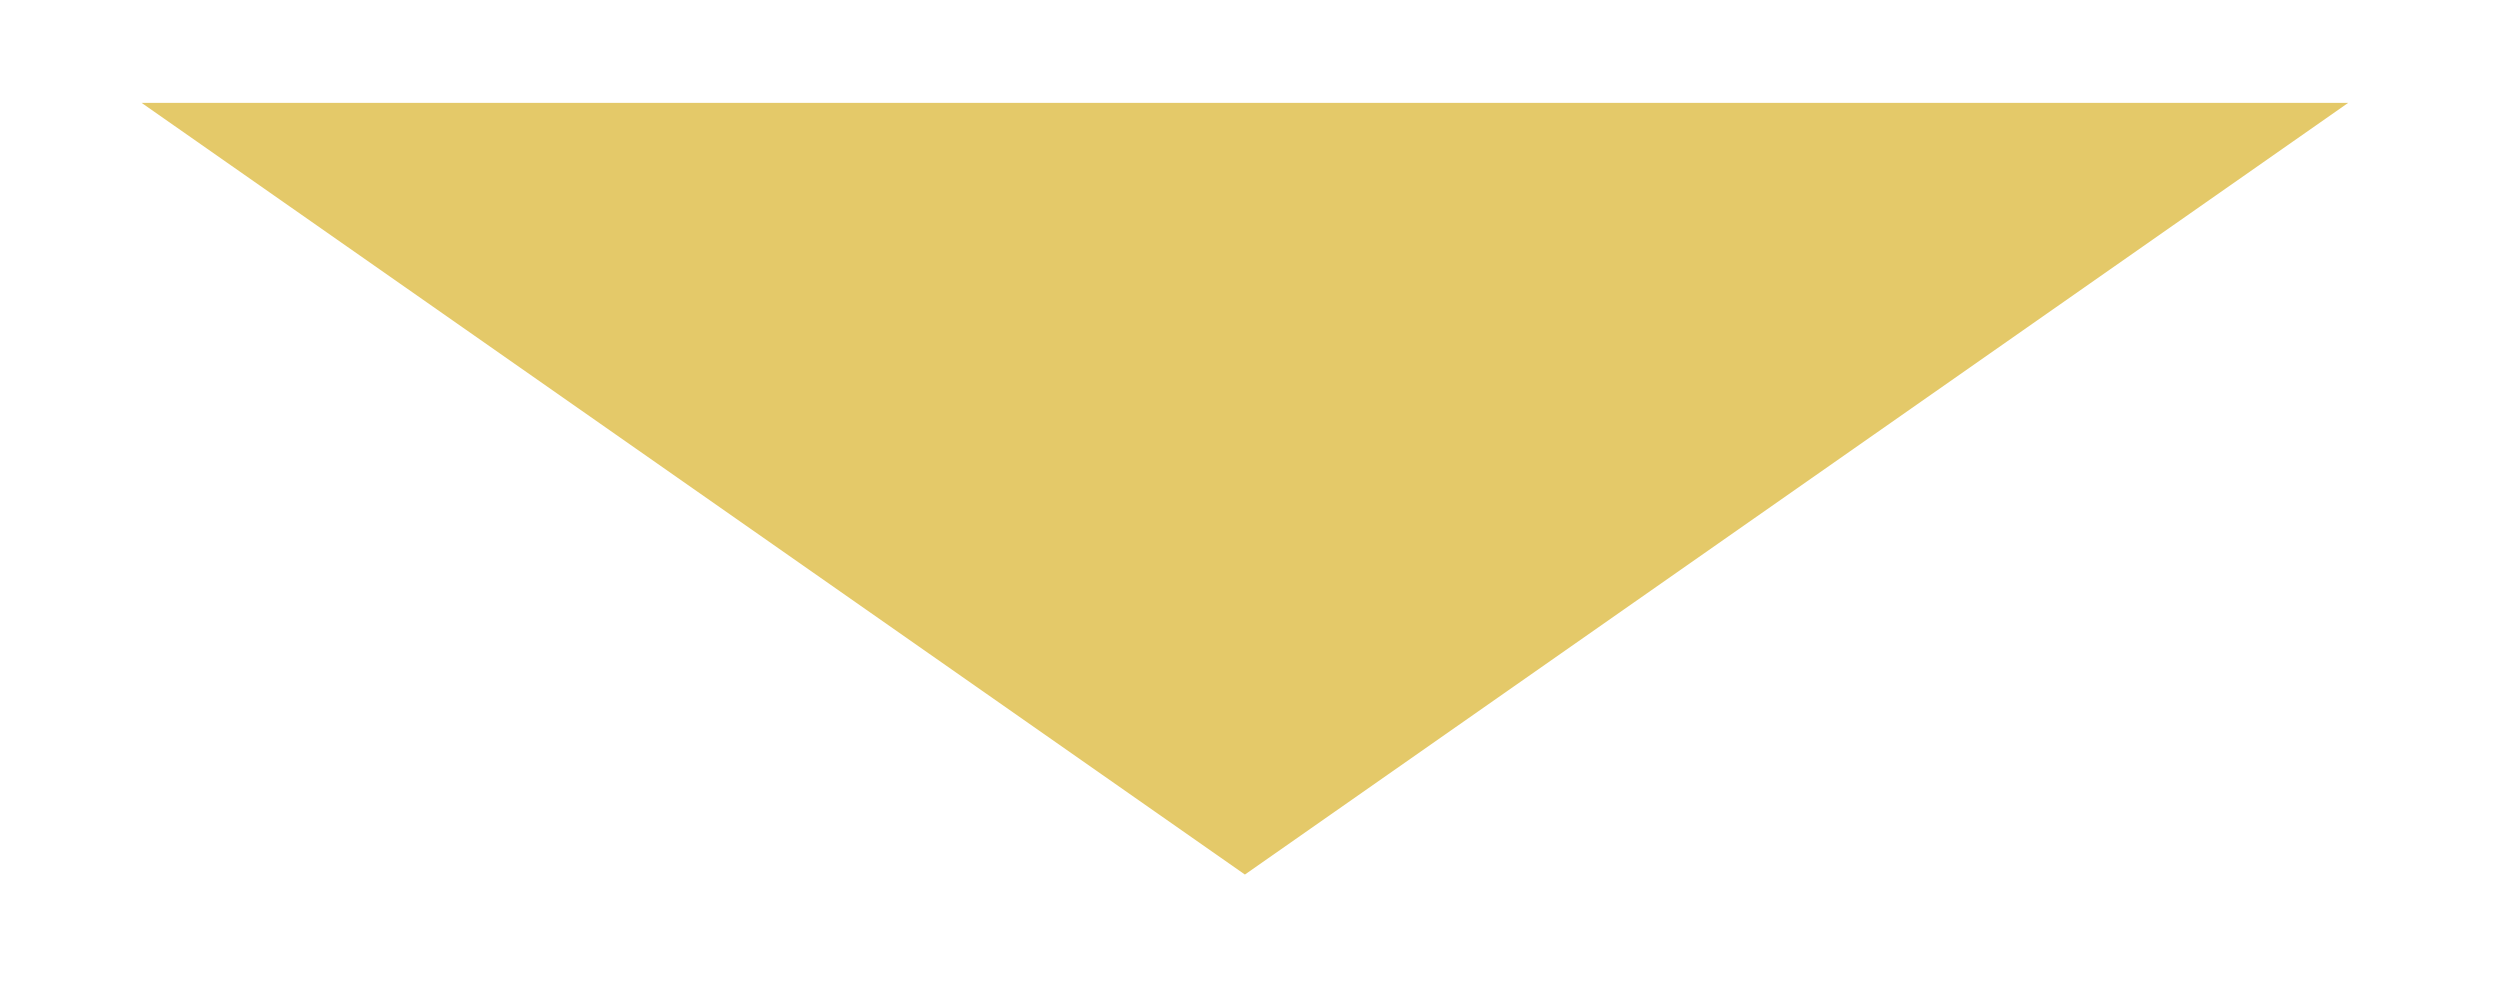
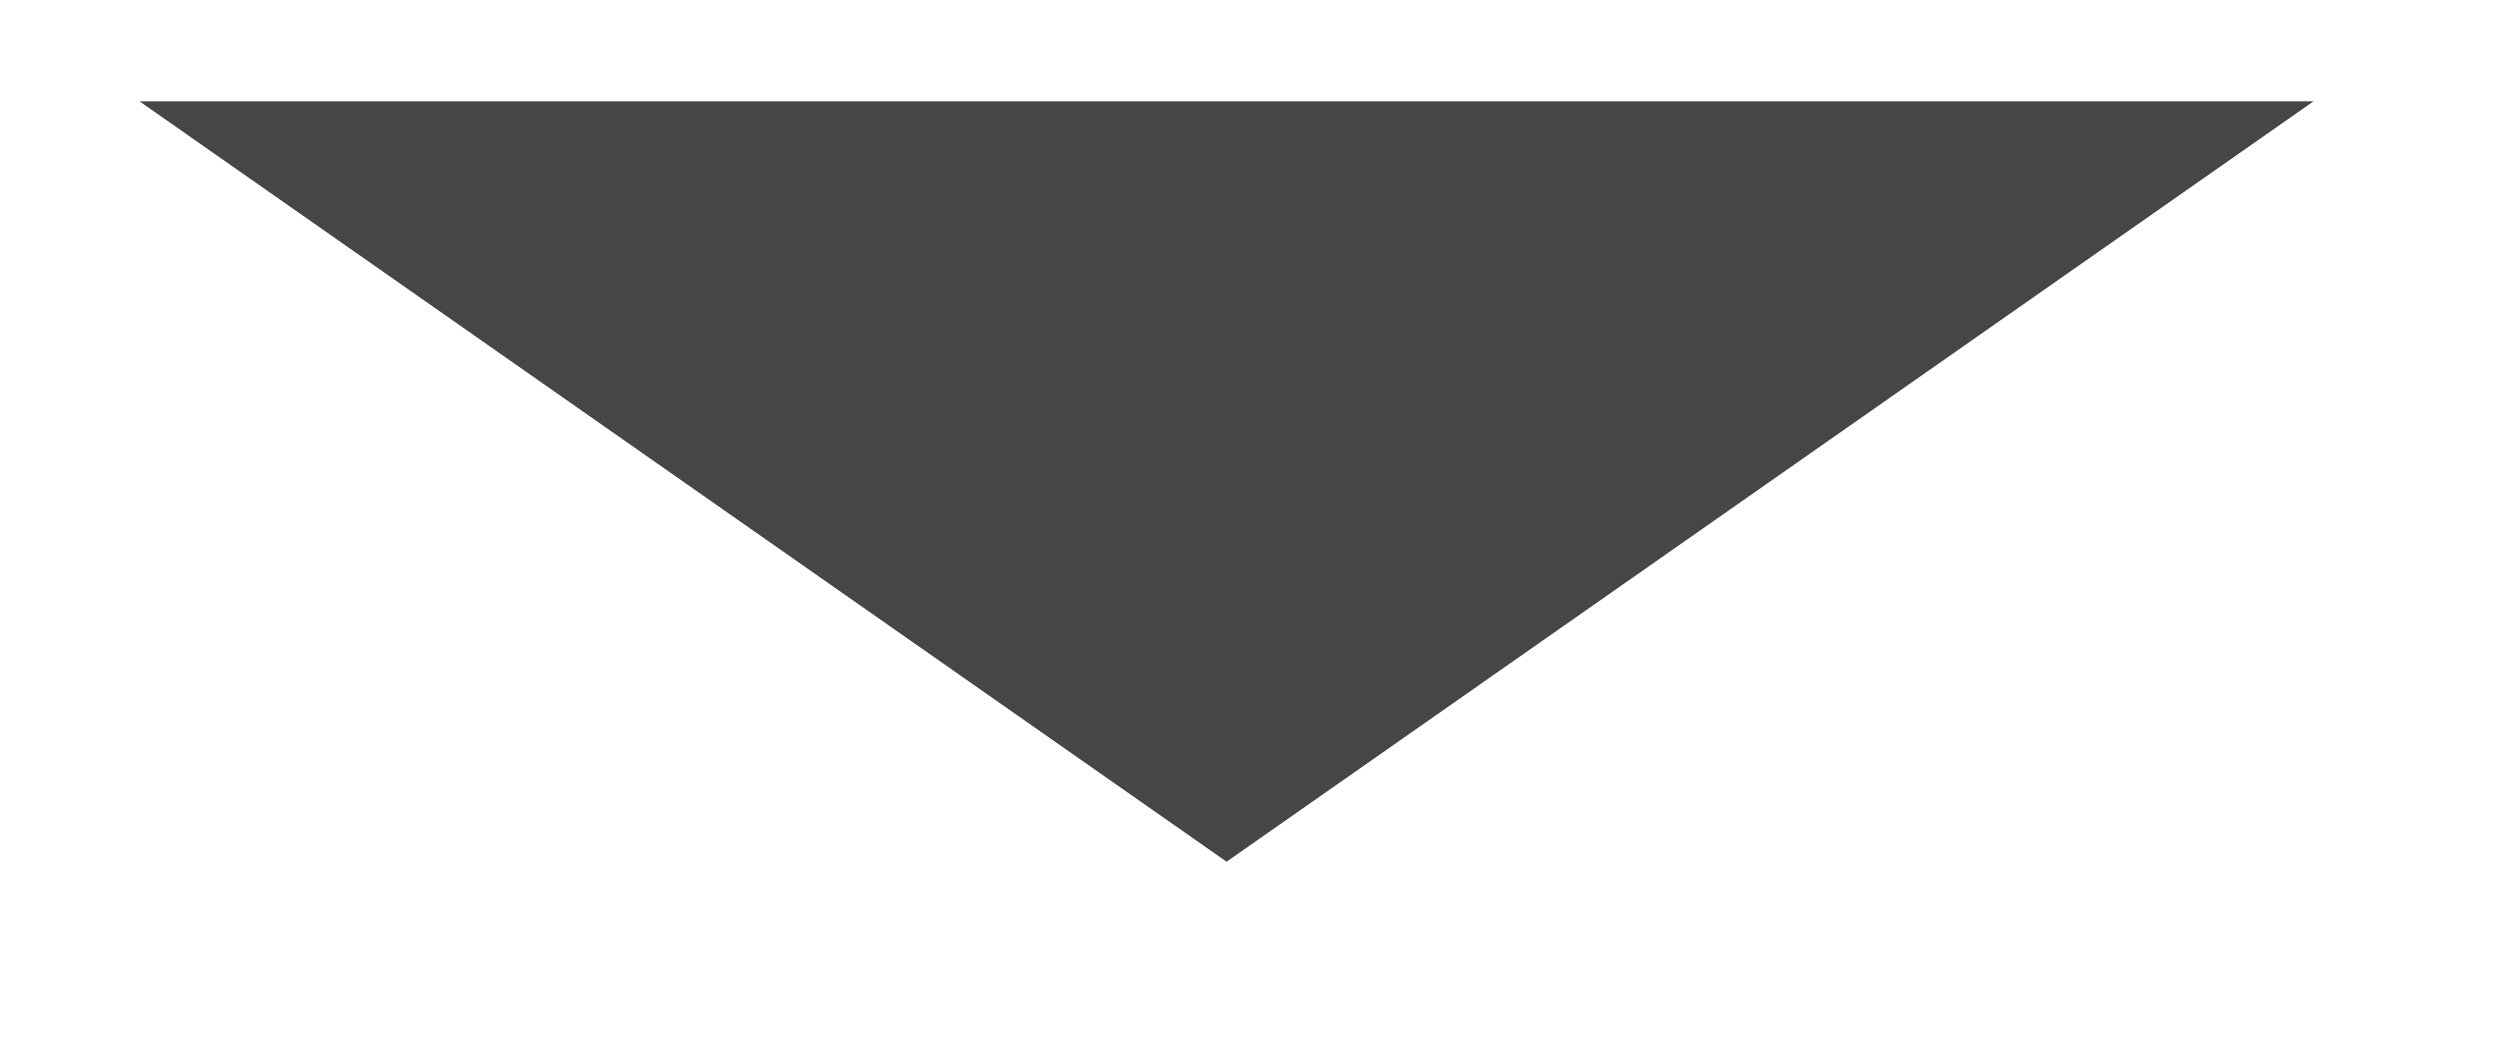
- <svg xmlns="http://www.w3.org/2000/svg" width="100%" height="100%" viewBox="0 0 78 31" version="1.1" xml:space="preserve" style="fill-rule:evenodd;clip-rule:evenodd;stroke-linejoin:round;stroke-miterlimit:2;">
-   <rect id="Artboard1" x="0" y="0" width="77.682" height="30.495" style="fill:none;" />
+ <svg xmlns="http://www.w3.org/2000/svg" width="100%" height="100%" viewBox="0 0 19 8" version="1.1" xml:space="preserve" style="fill-rule:evenodd;clip-rule:evenodd;stroke-linejoin:round;stroke-miterlimit:2;">
+   <rect id="Artboard1" x="0" y="0" width="18.644" height="7.319" style="fill:none;" />
  <clipPath id="_clip1">
-     <rect x="0" y="0" width="77.682" height="30.495" />
+     <rect x="0" y="0" width="18.644" height="7.319" />
  </clipPath>
  <g clip-path="url(#_clip1)">
-     <rect id="med-gul" x="-281.465" y="-249.757" width="630.596" height="484.3" style="fill:none;" />
-     <path d="M73.264,3.209l-34.423,24.077l-34.424,-24.077l68.847,0Z" style="fill:#e4c969;" />
+     <rect id="med-gul" x="-67.551" y="-59.942" width="151.343" height="116.232" style="fill:none;" />
+     <path d="M17.583,0.77l-8.261,5.779l-8.262,-5.779l16.523,0Z" style="fill:#464646;" />
  </g>
</svg>
